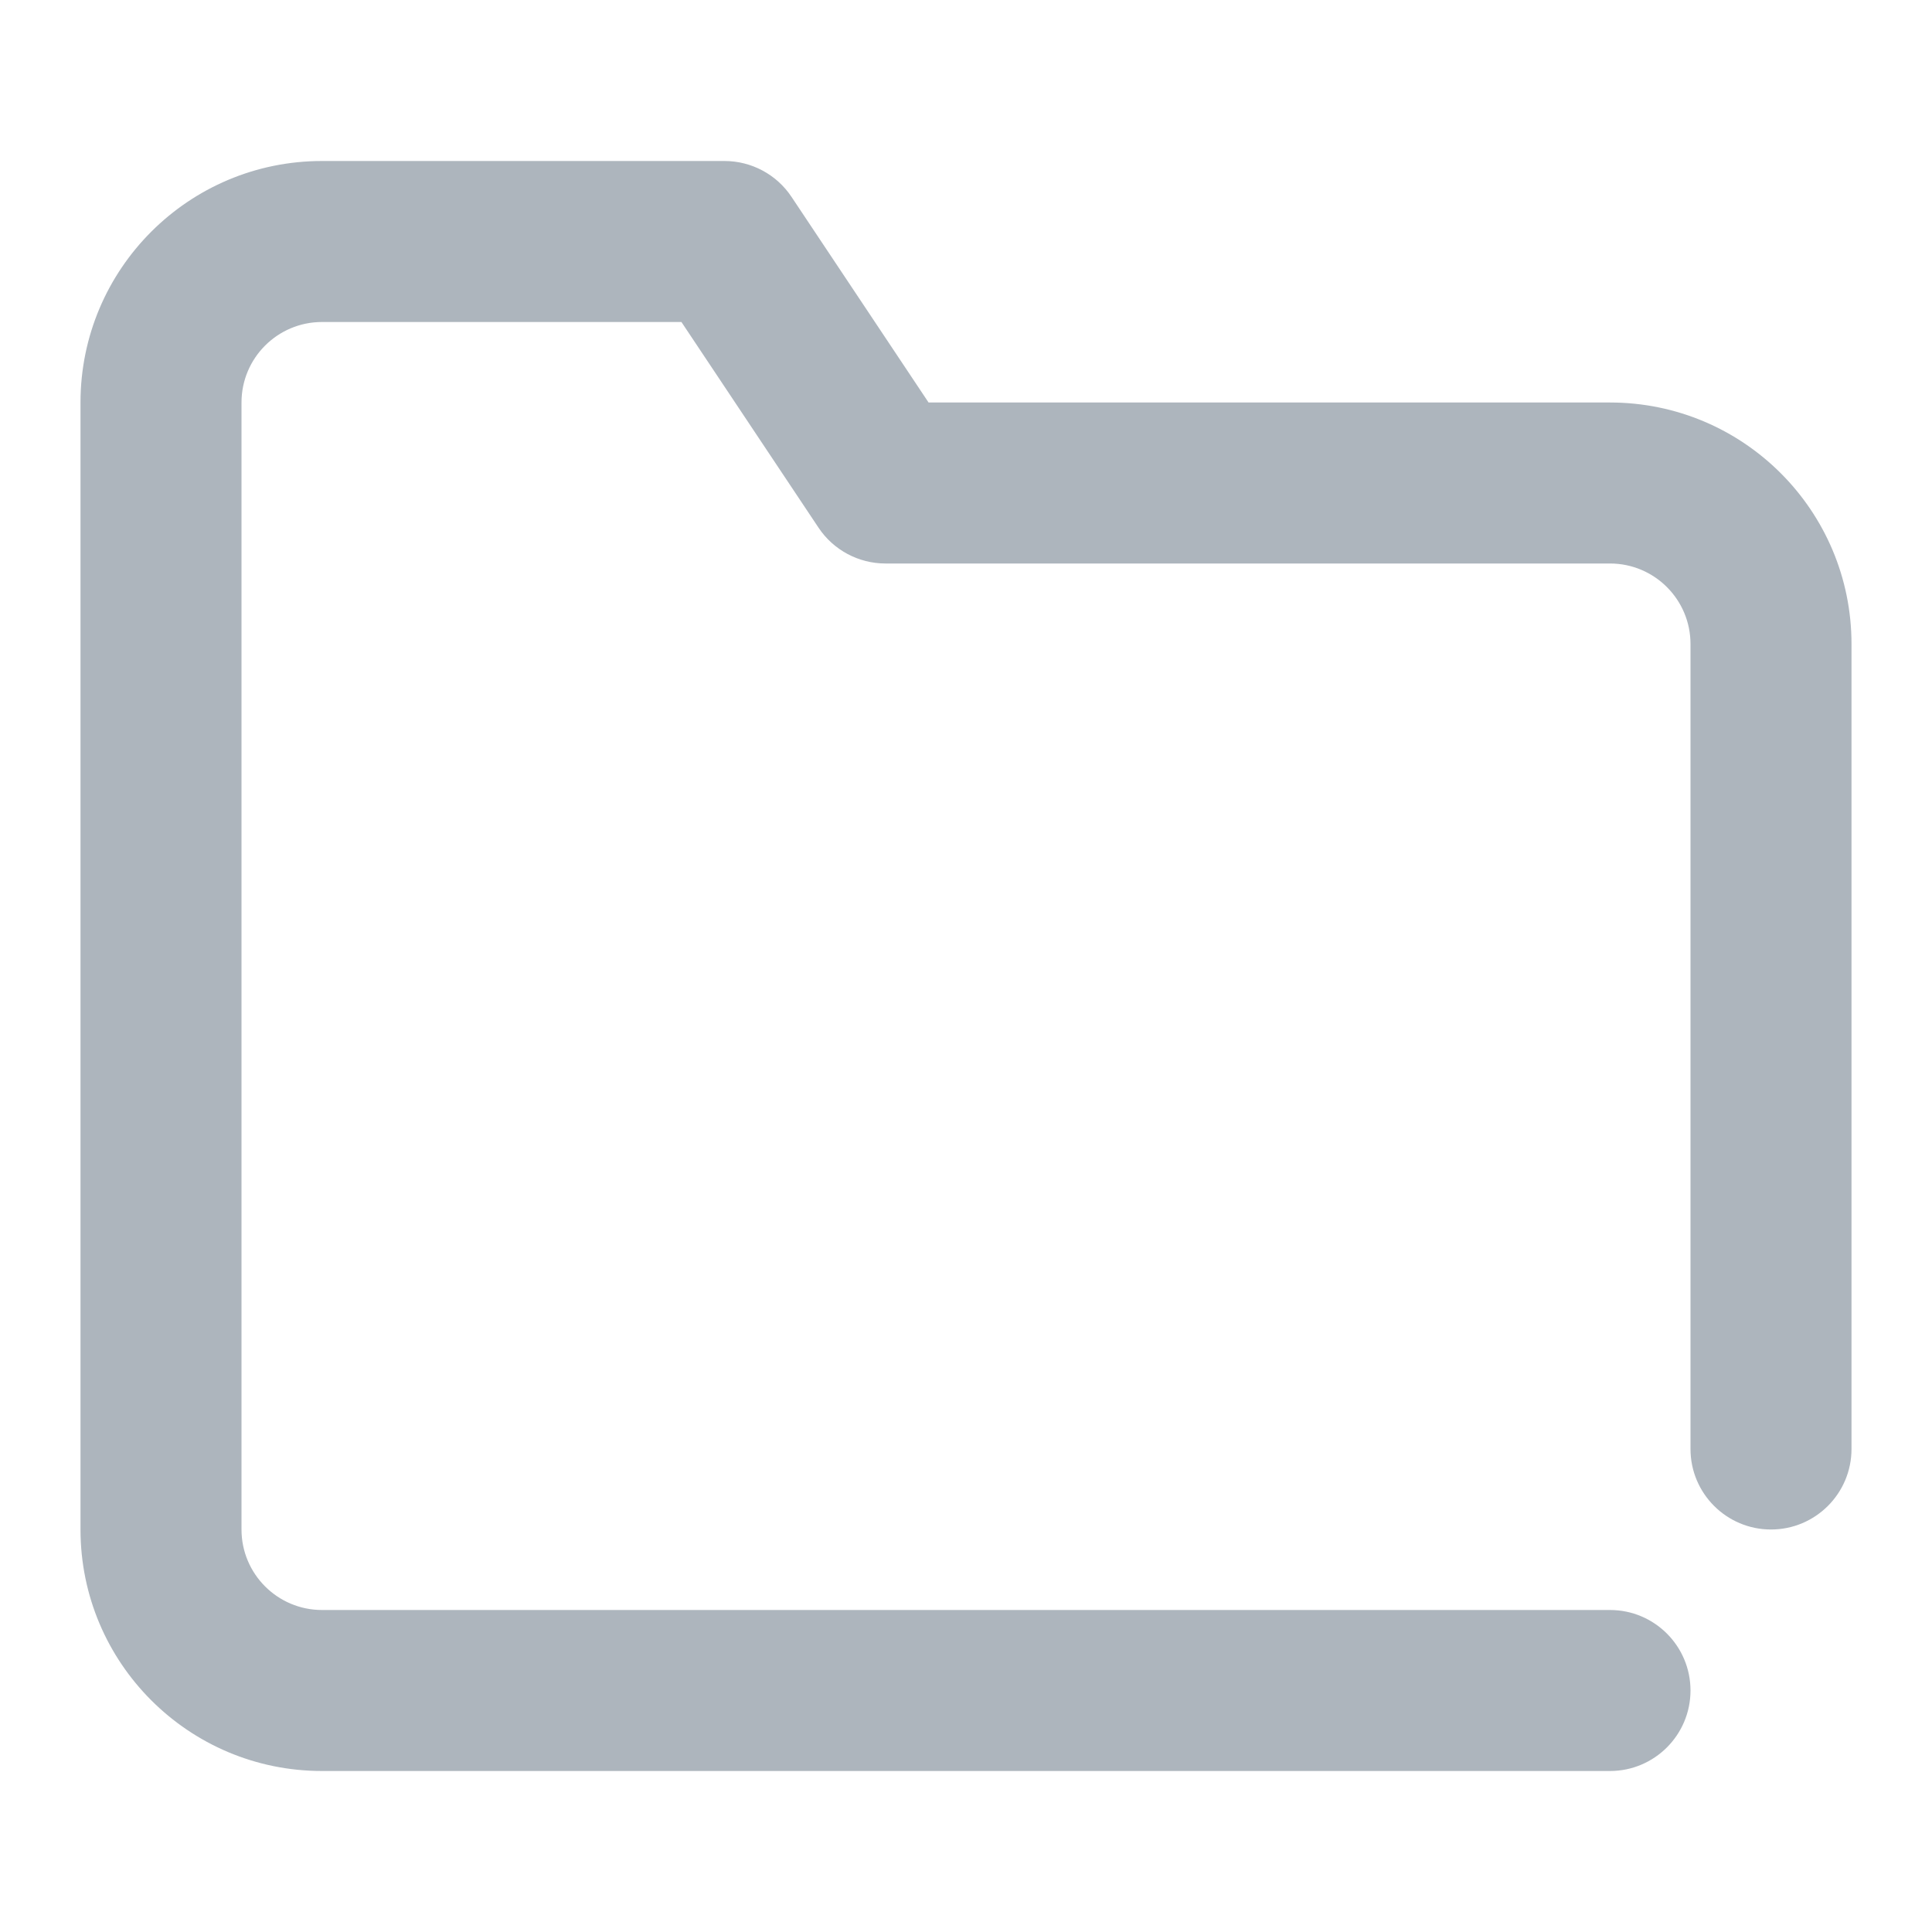
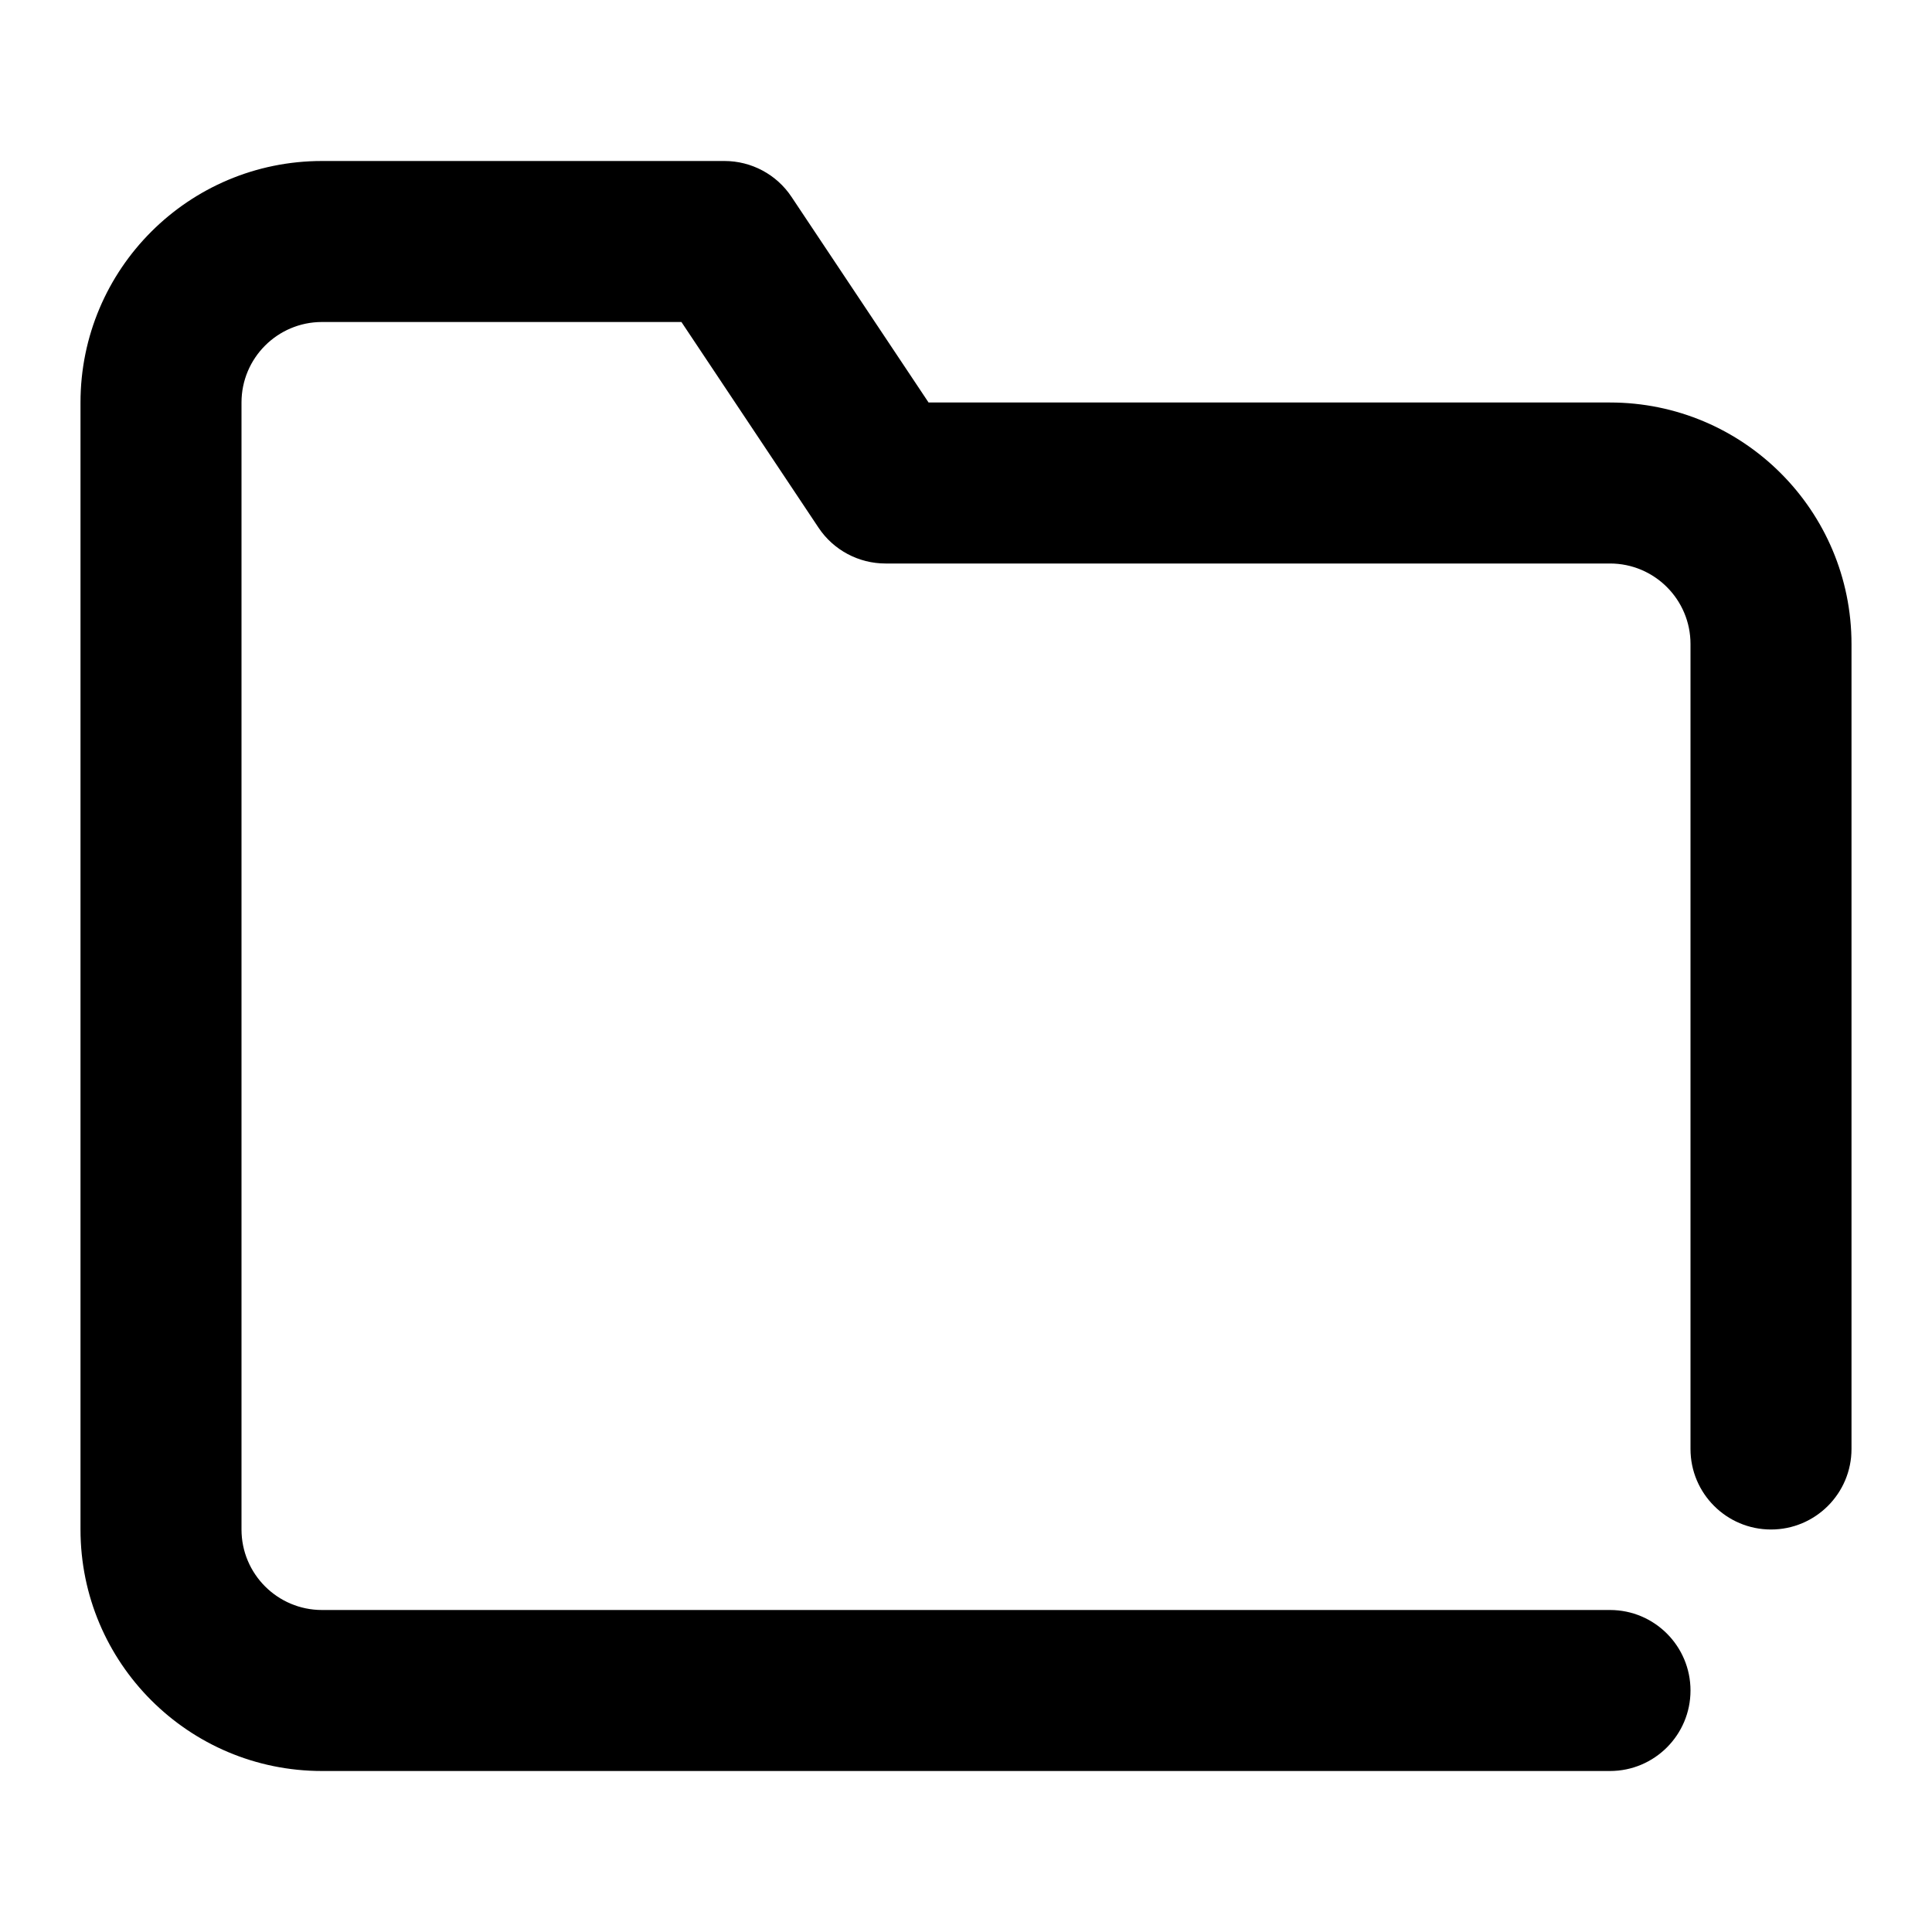
- <svg xmlns="http://www.w3.org/2000/svg" width="24px" height="24px" viewBox="0 0 24 24" version="1.1">
-   <g id="Icon/folder" stroke="none" stroke-width="1" fill="none" fill-rule="evenodd">
-     <path d="M8.465,4 L10.168,6.555 C10.353,6.833 10.666,7 11,7 L20,7 C20.552,7 21,7.448 21,8 L21,18 C21,18.552 21.448,19 22,19 C22.552,19 23,18.552 23,18 L23,8 C23,6.343 21.657,5 20,5 L11.535,5 L9.832,2.445 C9.647,2.167 9.334,2 9,2 L4,2 C2.343,2 1,3.343 1,5 L1,19 C1,20.657 2.343,22 4,22 L20,22 C20.552,22 21,21.552 21,21 C21,20.448 20.552,20 20,20 L4,20 C3.448,20 3,19.552 3,19 L3,5 C3,4.448 3.448,4 4,4 L8.465,4 Z" id="Icon" fill="#ADB5BD" />
-   </g>
+ <svg xmlns="http://www.w3.org/2000/svg" width="24" height="24" viewBox="0 0 24 24">
+   <path fill-rule="evenodd" d="M8.465,4 L10.168,6.555 C10.353,6.833 10.666,7 11,7 L20,7 C20.552,7 21,7.448 21,8 L21,18 C21,18.552 21.448,19 22,19 C22.552,19 23,18.552 23,18 L23,8 C23,6.343 21.657,5 20,5 L11.535,5 L9.832,2.445 C9.647,2.167 9.334,2 9,2 L4,2 C2.343,2 1,3.343 1,5 L1,19 C1,20.657 2.343,22 4,22 L20,22 C20.552,22 21,21.552 21,21 C21,20.448 20.552,20 20,20 L4,20 C3.448,20 3,19.552 3,19 L3,5 C3,4.448 3.448,4 4,4 L8.465,4 Z" />
</svg>
